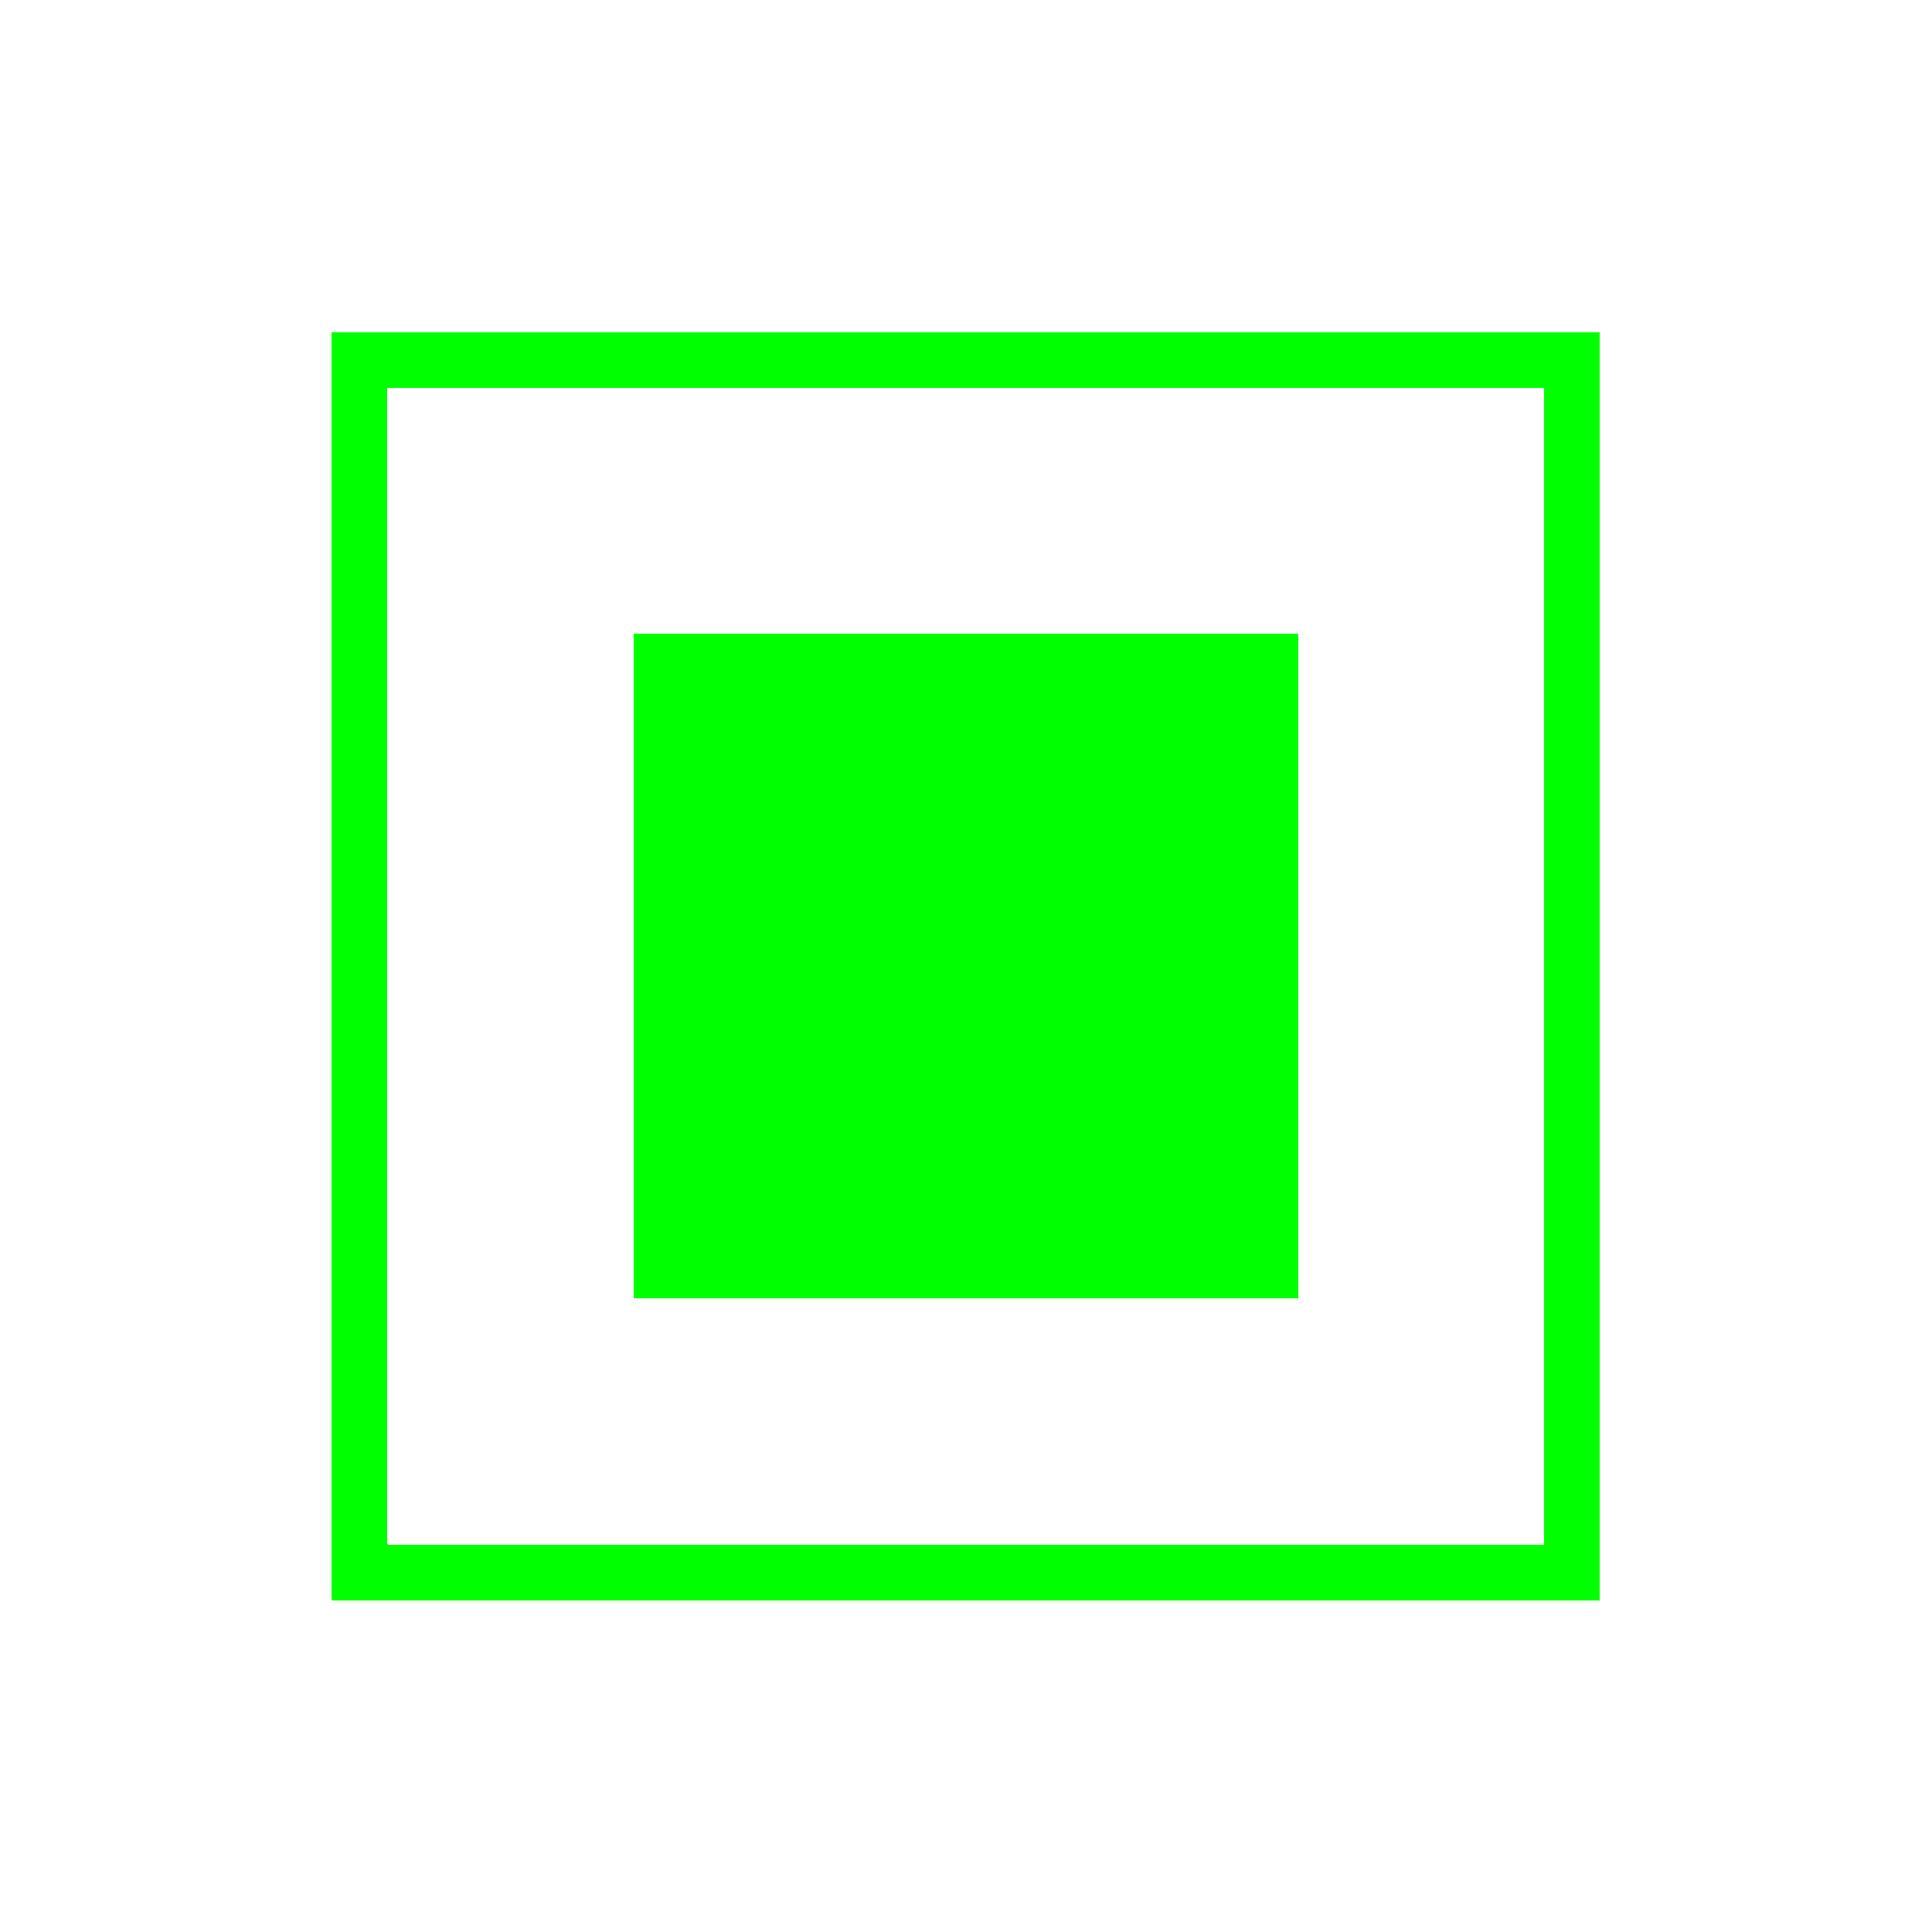
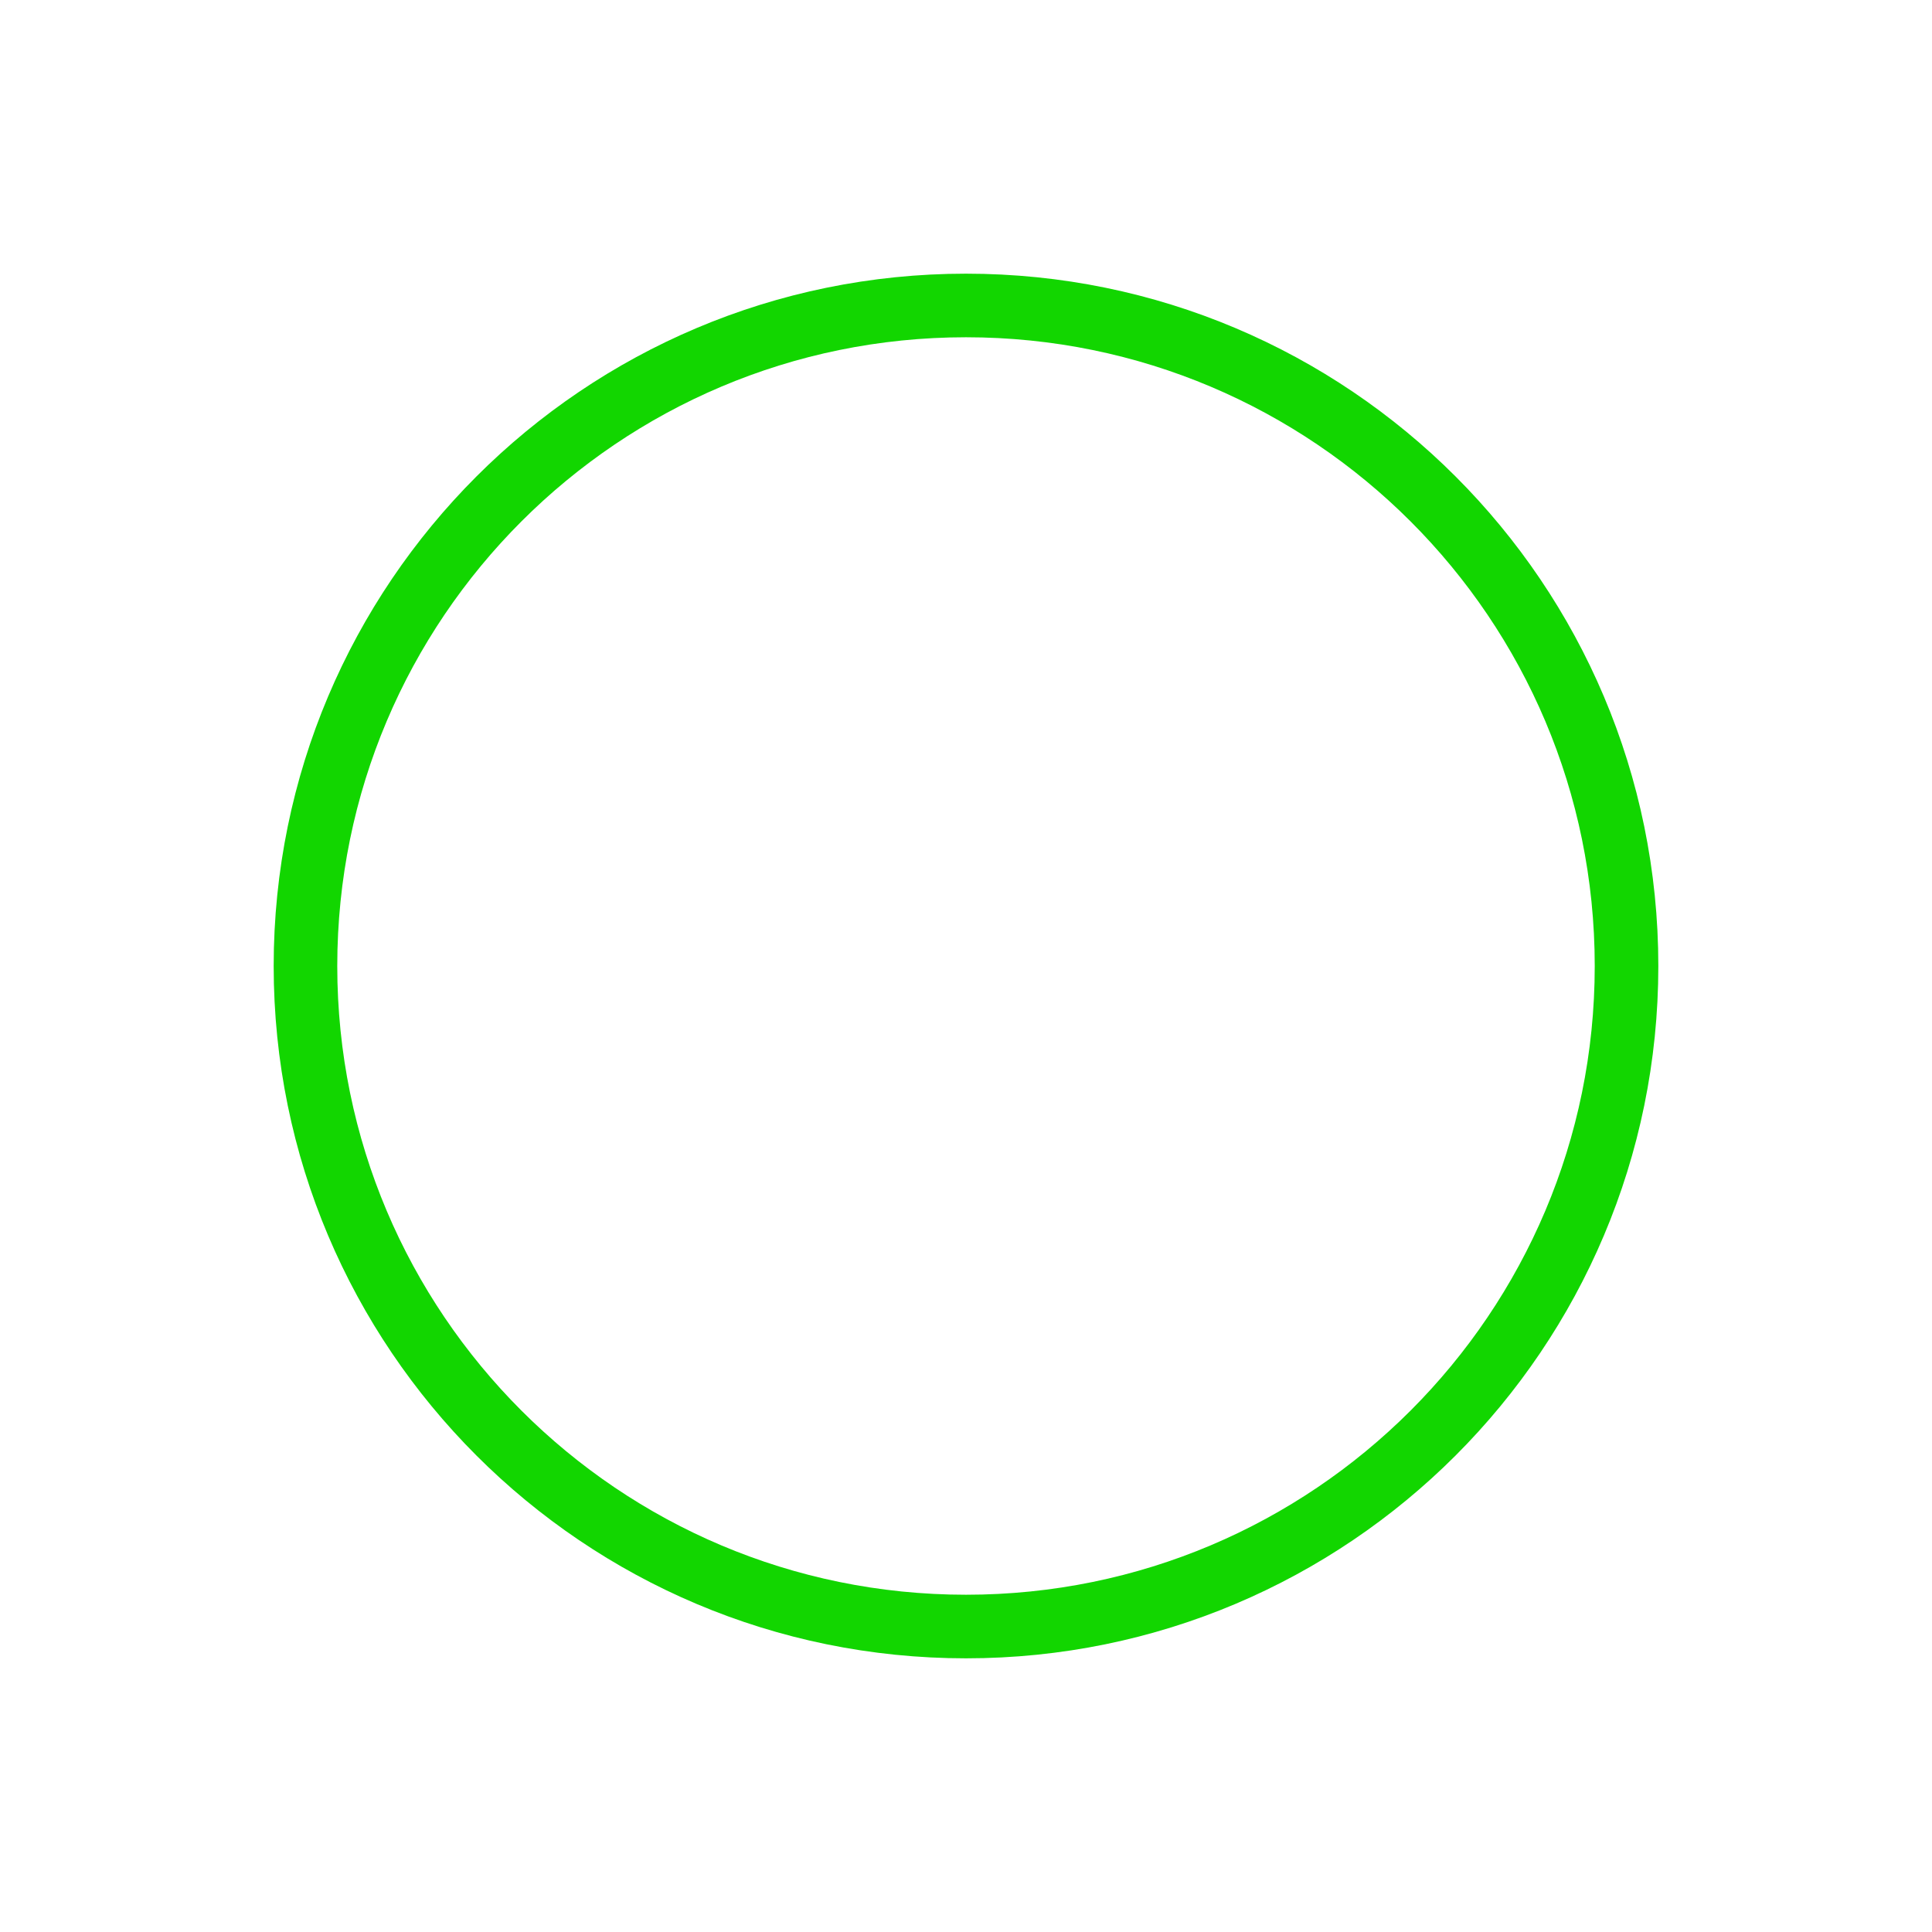
<svg xmlns="http://www.w3.org/2000/svg" width="48" height="48" viewBox="0 0 12.7 12.7" version="1.1" id="svg1" xml:space="preserve">
  <defs id="defs1">
    <linearGradient id="linearGradient5460">
      <stop style="stop-color:#e6e6e6;stop-opacity:1" offset="0" id="stop5462" />
      <stop style="stop-color:#ffffff;stop-opacity:1" offset="1" id="stop5464" />
    </linearGradient>
    <linearGradient id="linearGradient5476">
      <stop style="stop-color:#772953;stop-opacity:1;" offset="0" id="stop5478" />
    </linearGradient>
-     <filter style="color-interpolation-filters:sRGB;" id="filter1" x="-0.023" y="-0.023" width="1.046" height="1.046">
-       <feColorMatrix values="1 0 0 0 0 0 1 0 0 0 0 0 1 0 0 0 0 0 1000 -500 " id="feColorMatrix1" result="fbSourceGraphic" />
-       <feColorMatrix result="fbSourceGraphicAlpha" in="fbSourceGraphic" values="0 0 0 -1 0 0 0 0 -1 0 0 0 0 -1 0 0 0 0 1 0" id="feColorMatrix2" />
-       <feColorMatrix id="feColorMatrix3" values="1 0 0 0 0 0 1 0 0 0 0 0 1 0 0 0 0 0 1000 -500 " in="fbSourceGraphic" result="fbSourceGraphic" />
-       <feColorMatrix result="fbSourceGraphicAlpha" in="fbSourceGraphic" values="0 0 0 -1 0 0 0 0 -1 0 0 0 0 -1 0 0 0 0 1 0" id="feColorMatrix4" />
-       <feColorMatrix id="feColorMatrix5" values="1 0 0 0 0 0 1 0 0 0 0 0 1 0 0 0 0 0 1000 -500 " in="fbSourceGraphic" result="fbSourceGraphic" />
-       <feColorMatrix result="fbSourceGraphicAlpha" in="fbSourceGraphic" values="0 0 0 -1 0 0 0 0 -1 0 0 0 0 -1 0 0 0 0 1 0" id="feColorMatrix6" />
-       <feColorMatrix id="feColorMatrix7" values="1 0 0 0 0 0 1 0 0 0 0 0 1 0 0 0 0 0 1000 -500 " in="fbSourceGraphic" result="fbSourceGraphic" />
-       <feColorMatrix result="fbSourceGraphicAlpha" in="fbSourceGraphic" values="0 0 0 -1 0 0 0 0 -1 0 0 0 0 -1 0 0 0 0 1 0" id="feColorMatrix8" />
-       <feColorMatrix id="feColorMatrix9" values="1 0 0 0 0 0 1 0 0 0 0 0 1 0 0 0 0 0 1000 -500 " in="fbSourceGraphic" result="fbSourceGraphic" />
-       <feColorMatrix result="fbSourceGraphicAlpha" in="fbSourceGraphic" values="0 0 0 -1 0 0 0 0 -1 0 0 0 0 -1 0 0 0 0 1 0" id="feColorMatrix12" />
-       <feColorMatrix id="feColorMatrix13" values="1 0 0 0 0 0 1 0 0 0 0 0 1 0 0 0 0 0 1000 -500 " in="fbSourceGraphic" />
-     </filter>
-     <filter style="color-interpolation-filters:sRGB" id="filter1-4" x="0" y="0" width="1" height="1">
-       <feColorMatrix values="1 0 0 0 0 0 1 0 0 0 0 0 1 0 0 0 0 0 1000 -500 " id="feColorMatrix1-8" result="fbSourceGraphic" />
-       <feColorMatrix result="fbSourceGraphicAlpha" in="fbSourceGraphic" values="0 0 0 -1 0 0 0 0 -1 0 0 0 0 -1 0 0 0 0 1 0" id="feColorMatrix2-8" />
-       <feColorMatrix id="feColorMatrix3-2" values="1 0 0 0 0 0 1 0 0 0 0 0 1 0 0 0 0 0 1000 -500 " in="fbSourceGraphic" result="fbSourceGraphic" />
-       <feColorMatrix result="fbSourceGraphicAlpha" in="fbSourceGraphic" values="0 0 0 -1 0 0 0 0 -1 0 0 0 0 -1 0 0 0 0 1 0" id="feColorMatrix4-4" />
-       <feColorMatrix id="feColorMatrix5-5" values="1 0 0 0 0 0 1 0 0 0 0 0 1 0 0 0 0 0 1000 -500 " in="fbSourceGraphic" result="fbSourceGraphic" />
-       <feColorMatrix result="fbSourceGraphicAlpha" in="fbSourceGraphic" values="0 0 0 -1 0 0 0 0 -1 0 0 0 0 -1 0 0 0 0 1 0" id="feColorMatrix6-5" />
-       <feColorMatrix id="feColorMatrix7-1" values="1 0 0 0 0 0 1 0 0 0 0 0 1 0 0 0 0 0 1000 -500 " in="fbSourceGraphic" result="fbSourceGraphic" />
-       <feColorMatrix result="fbSourceGraphicAlpha" in="fbSourceGraphic" values="0 0 0 -1 0 0 0 0 -1 0 0 0 0 -1 0 0 0 0 1 0" id="feColorMatrix8-7" />
-       <feColorMatrix id="feColorMatrix9-1" values="1 0 0 0 0 0 1 0 0 0 0 0 1 0 0 0 0 0 1000 -500 " in="fbSourceGraphic" result="fbSourceGraphic" />
-       <feColorMatrix result="fbSourceGraphicAlpha" in="fbSourceGraphic" values="0 0 0 -1 0 0 0 0 -1 0 0 0 0 -1 0 0 0 0 1 0" id="feColorMatrix12-1" />
-       <feColorMatrix id="feColorMatrix13-5" values="1 0 0 0 0 0 1 0 0 0 0 0 1 0 0 0 0 0 1000 -500 " in="fbSourceGraphic" />
-     </filter>
  </defs>
-   <g id="layer1">
-     <g id="g1">
-       <rect style="fill:none;fill-rule:evenodd;stroke:#00ff00;stroke-width:0.384;stroke-opacity:1;paint-order:markers stroke fill;filter:url(#filter1)" id="rect1" width="8.373" height="8.373" x="4.794" y="-4.186" transform="matrix(0,0.951949,-0.951949,0,6.35,-2.198746)" />
-       <rect style="fill:#00ff00;fill-rule:evenodd;stroke:none;stroke-width:0.384;stroke-opacity:1;paint-order:markers stroke fill;filter:url(#filter1-4);fill-opacity:1" id="rect1-6" width="8.373" height="8.373" x="4.794" y="-4.186" transform="matrix(0,0.5215714,-0.5215714,0,6.35,1.666155)" />
-     </g>
-   </g>
+   <g id="layer1" />
+   <circle style="opacity:1;fill:none;fill-opacity:1;fill-rule:evenodd;stroke:#12d600;stroke-width:0.418;stroke-opacity:1;paint-order:markers stroke fill" id="path91" cx="6.35" cy="6.35" r="4.342" />
</svg>
